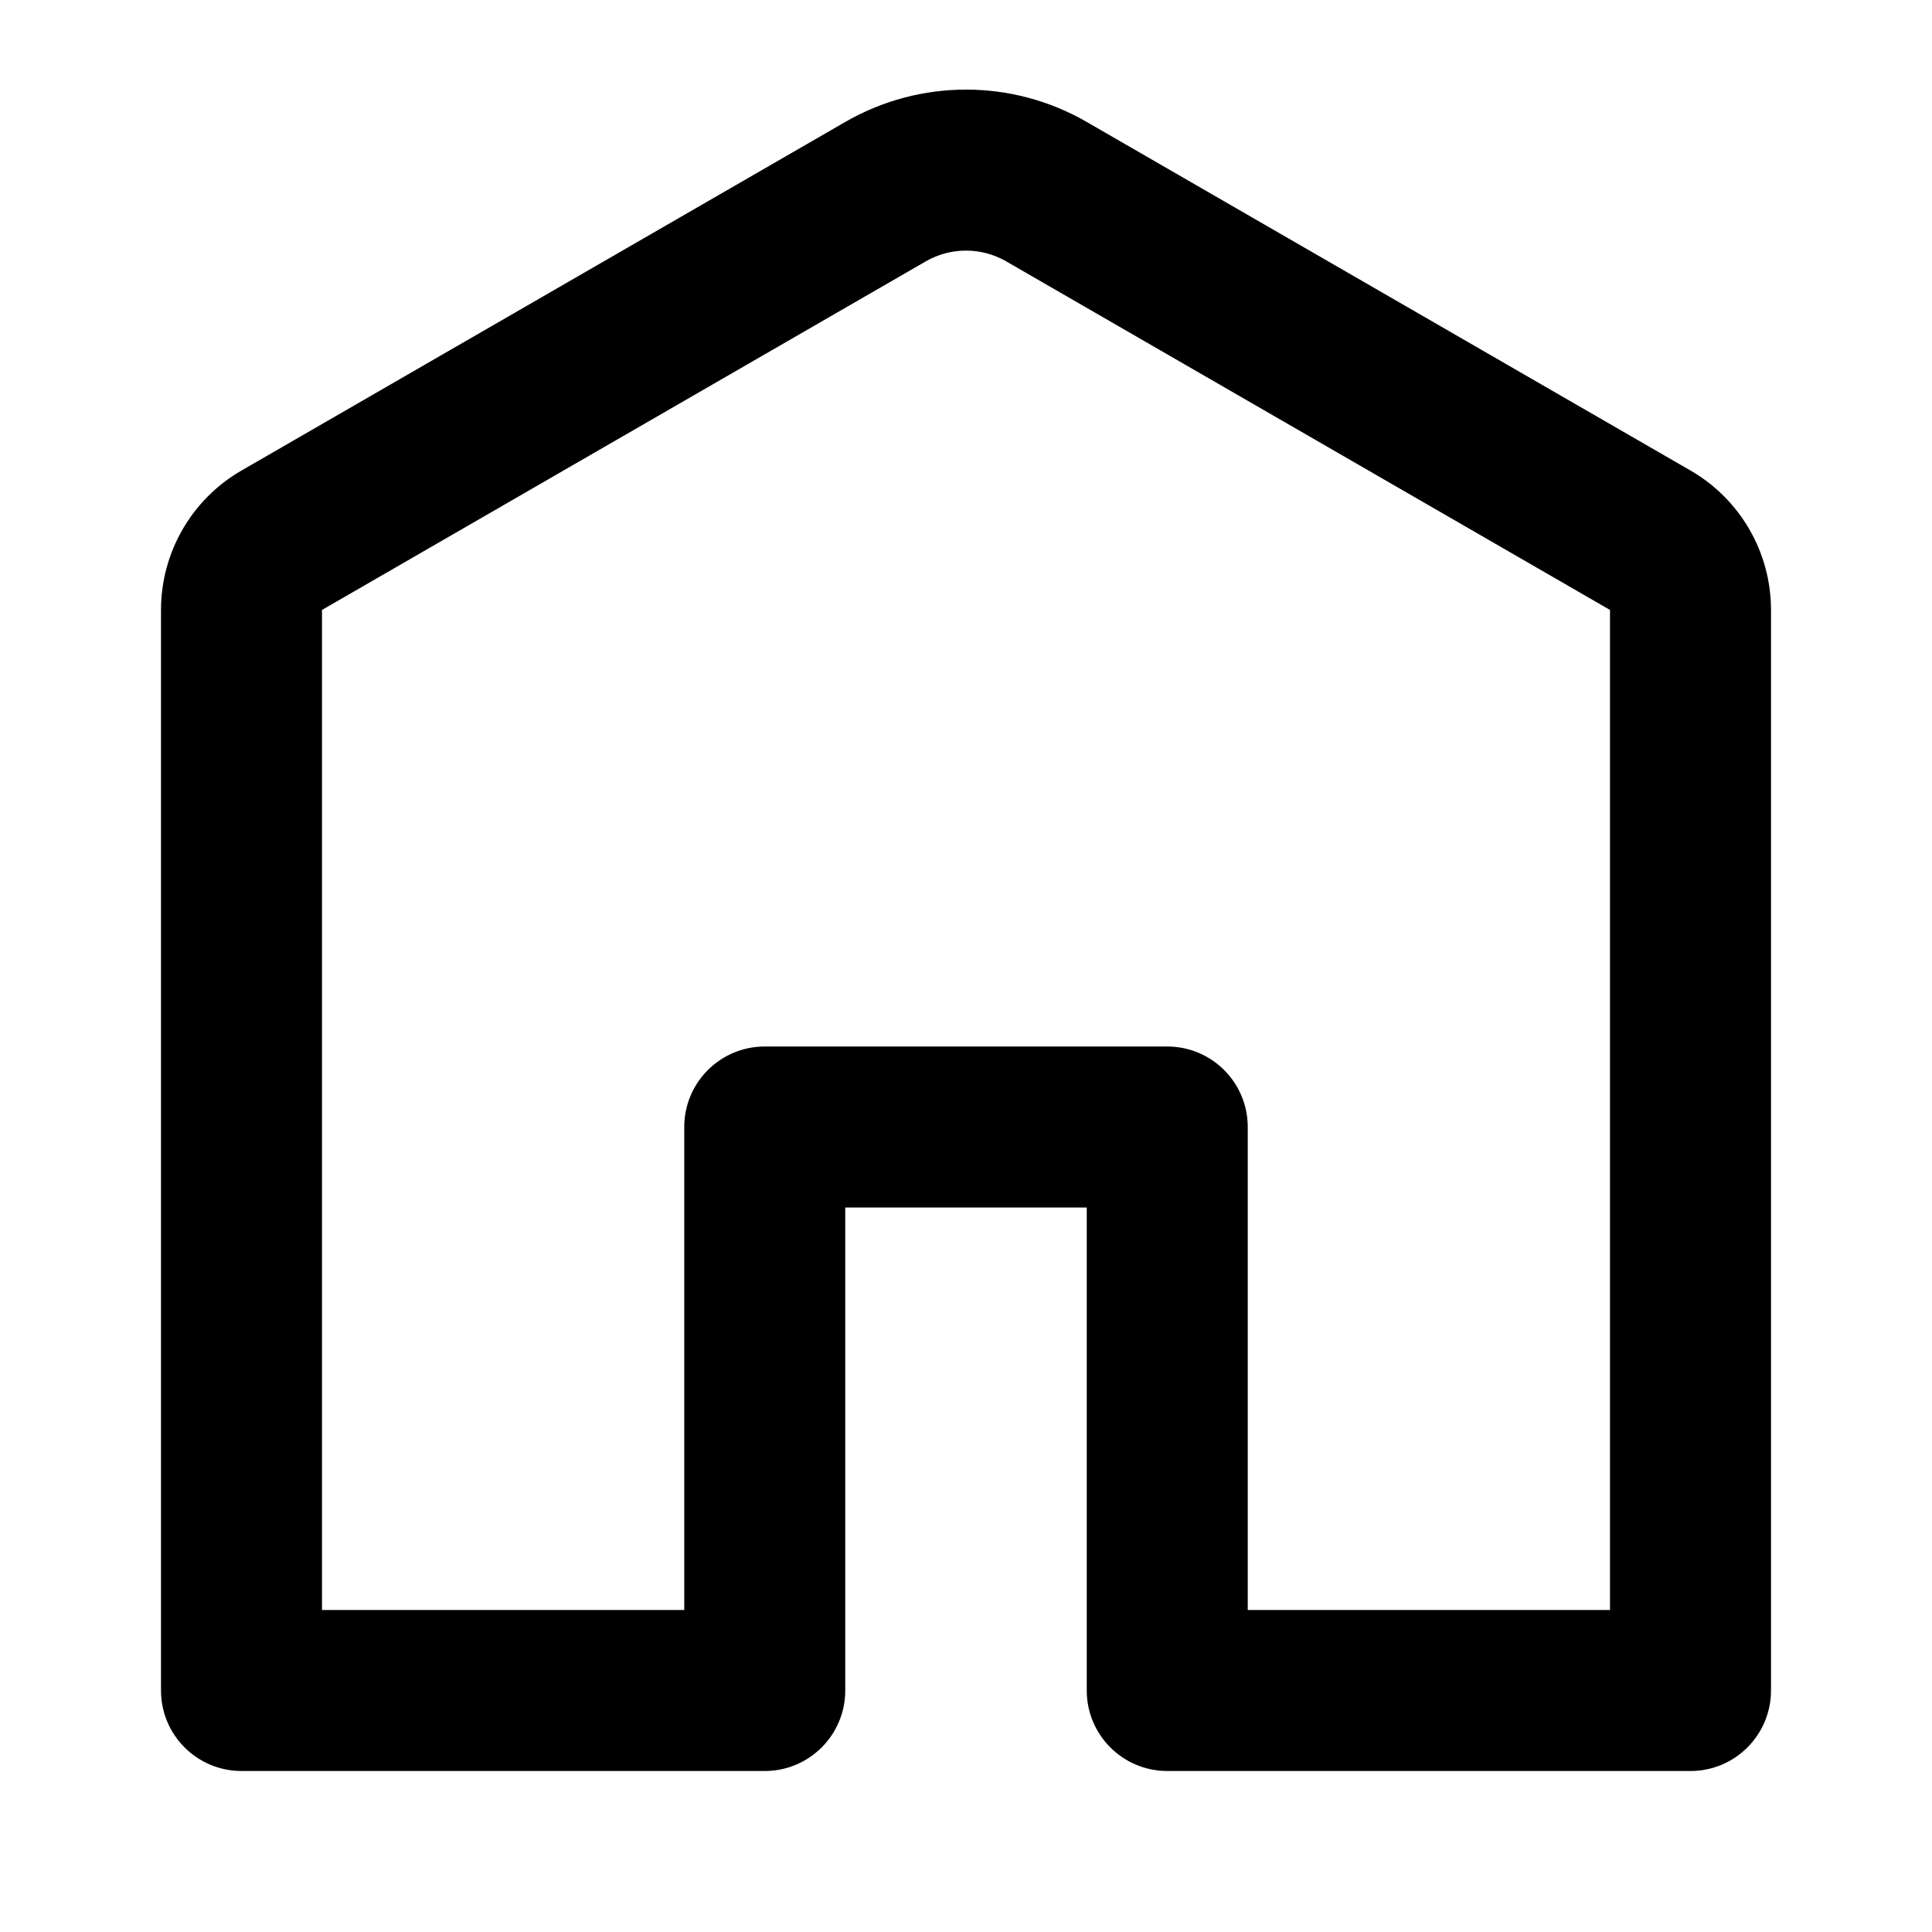
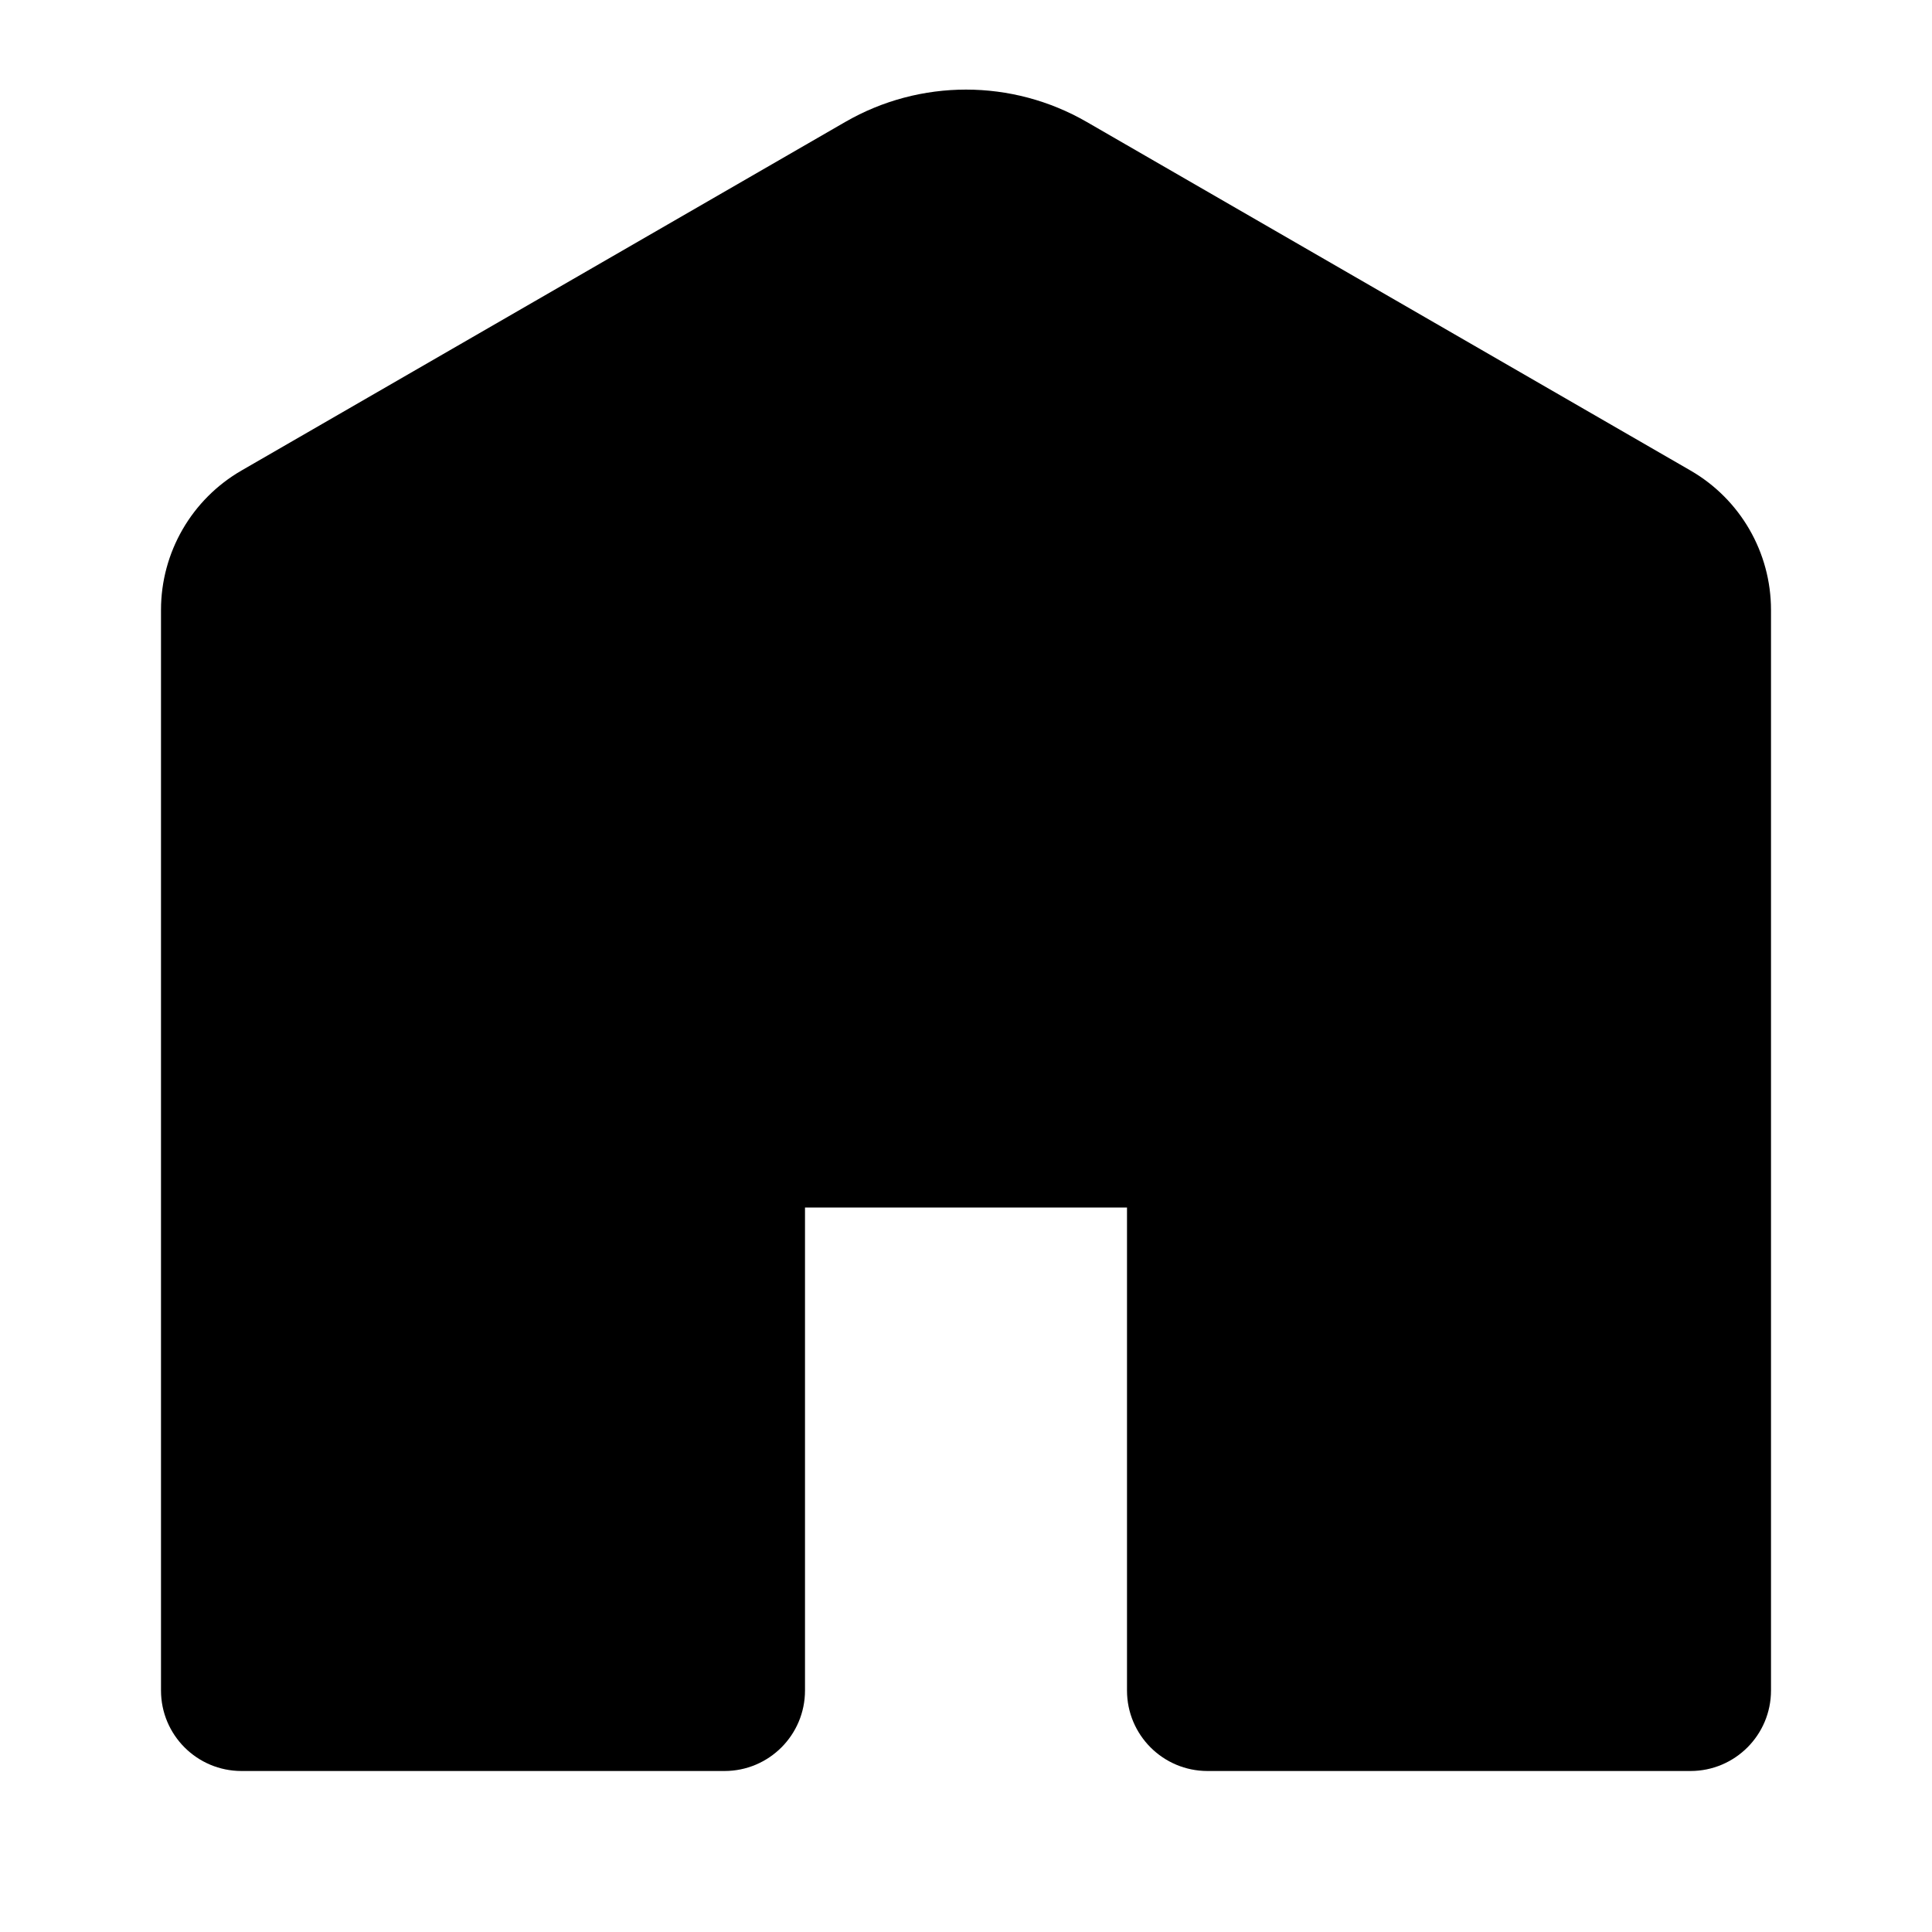
- <svg xmlns="http://www.w3.org/2000/svg" data-encore-id="icon" role="img" aria-hidden="true" class="Svg-sc-ytk21e-0 iYxpxA home-icon" viewBox="0 0 24 24">
-   <path d="M12.5 3.247a1 1 0 0 0-1 0L4 7.577V20h4.5v-6a1 1 0 0 1 1-1h5a1 1 0 0 1 1 1v6H20V7.577l-7.5-4.33zm-2-1.732a3 3 0 0 1 3 0l7.5 4.33a2 2 0 0 1 1 1.732V21a1 1 0 0 1-1 1h-6.5a1 1 0 0 1-1-1v-6h-3v6a1 1 0 0 1-1 1H3a1 1 0 0 1-1-1V7.577a2 2 0 0 1 1-1.732l7.5-4.33z" />
+ <svg xmlns="http://www.w3.org/2000/svg" data-encore-id="icon" role="img" aria-hidden="true" class="Svg-sc-ytk21e-0 iYxpxA home-active-icon" viewBox="0 0 24 24">
+   <path d="M13.5 1.515a3 3 0 0 0-3 0L3 5.845a2 2 0 0 0-1 1.732V21a1 1 0 0 0 1 1h6a1 1 0 0 0 1-1v-6h4v6a1 1 0 0 0 1 1h6a1 1 0 0 0 1-1V7.577a2 2 0 0 0-1-1.732l-7.5-4.33z" />
</svg>
